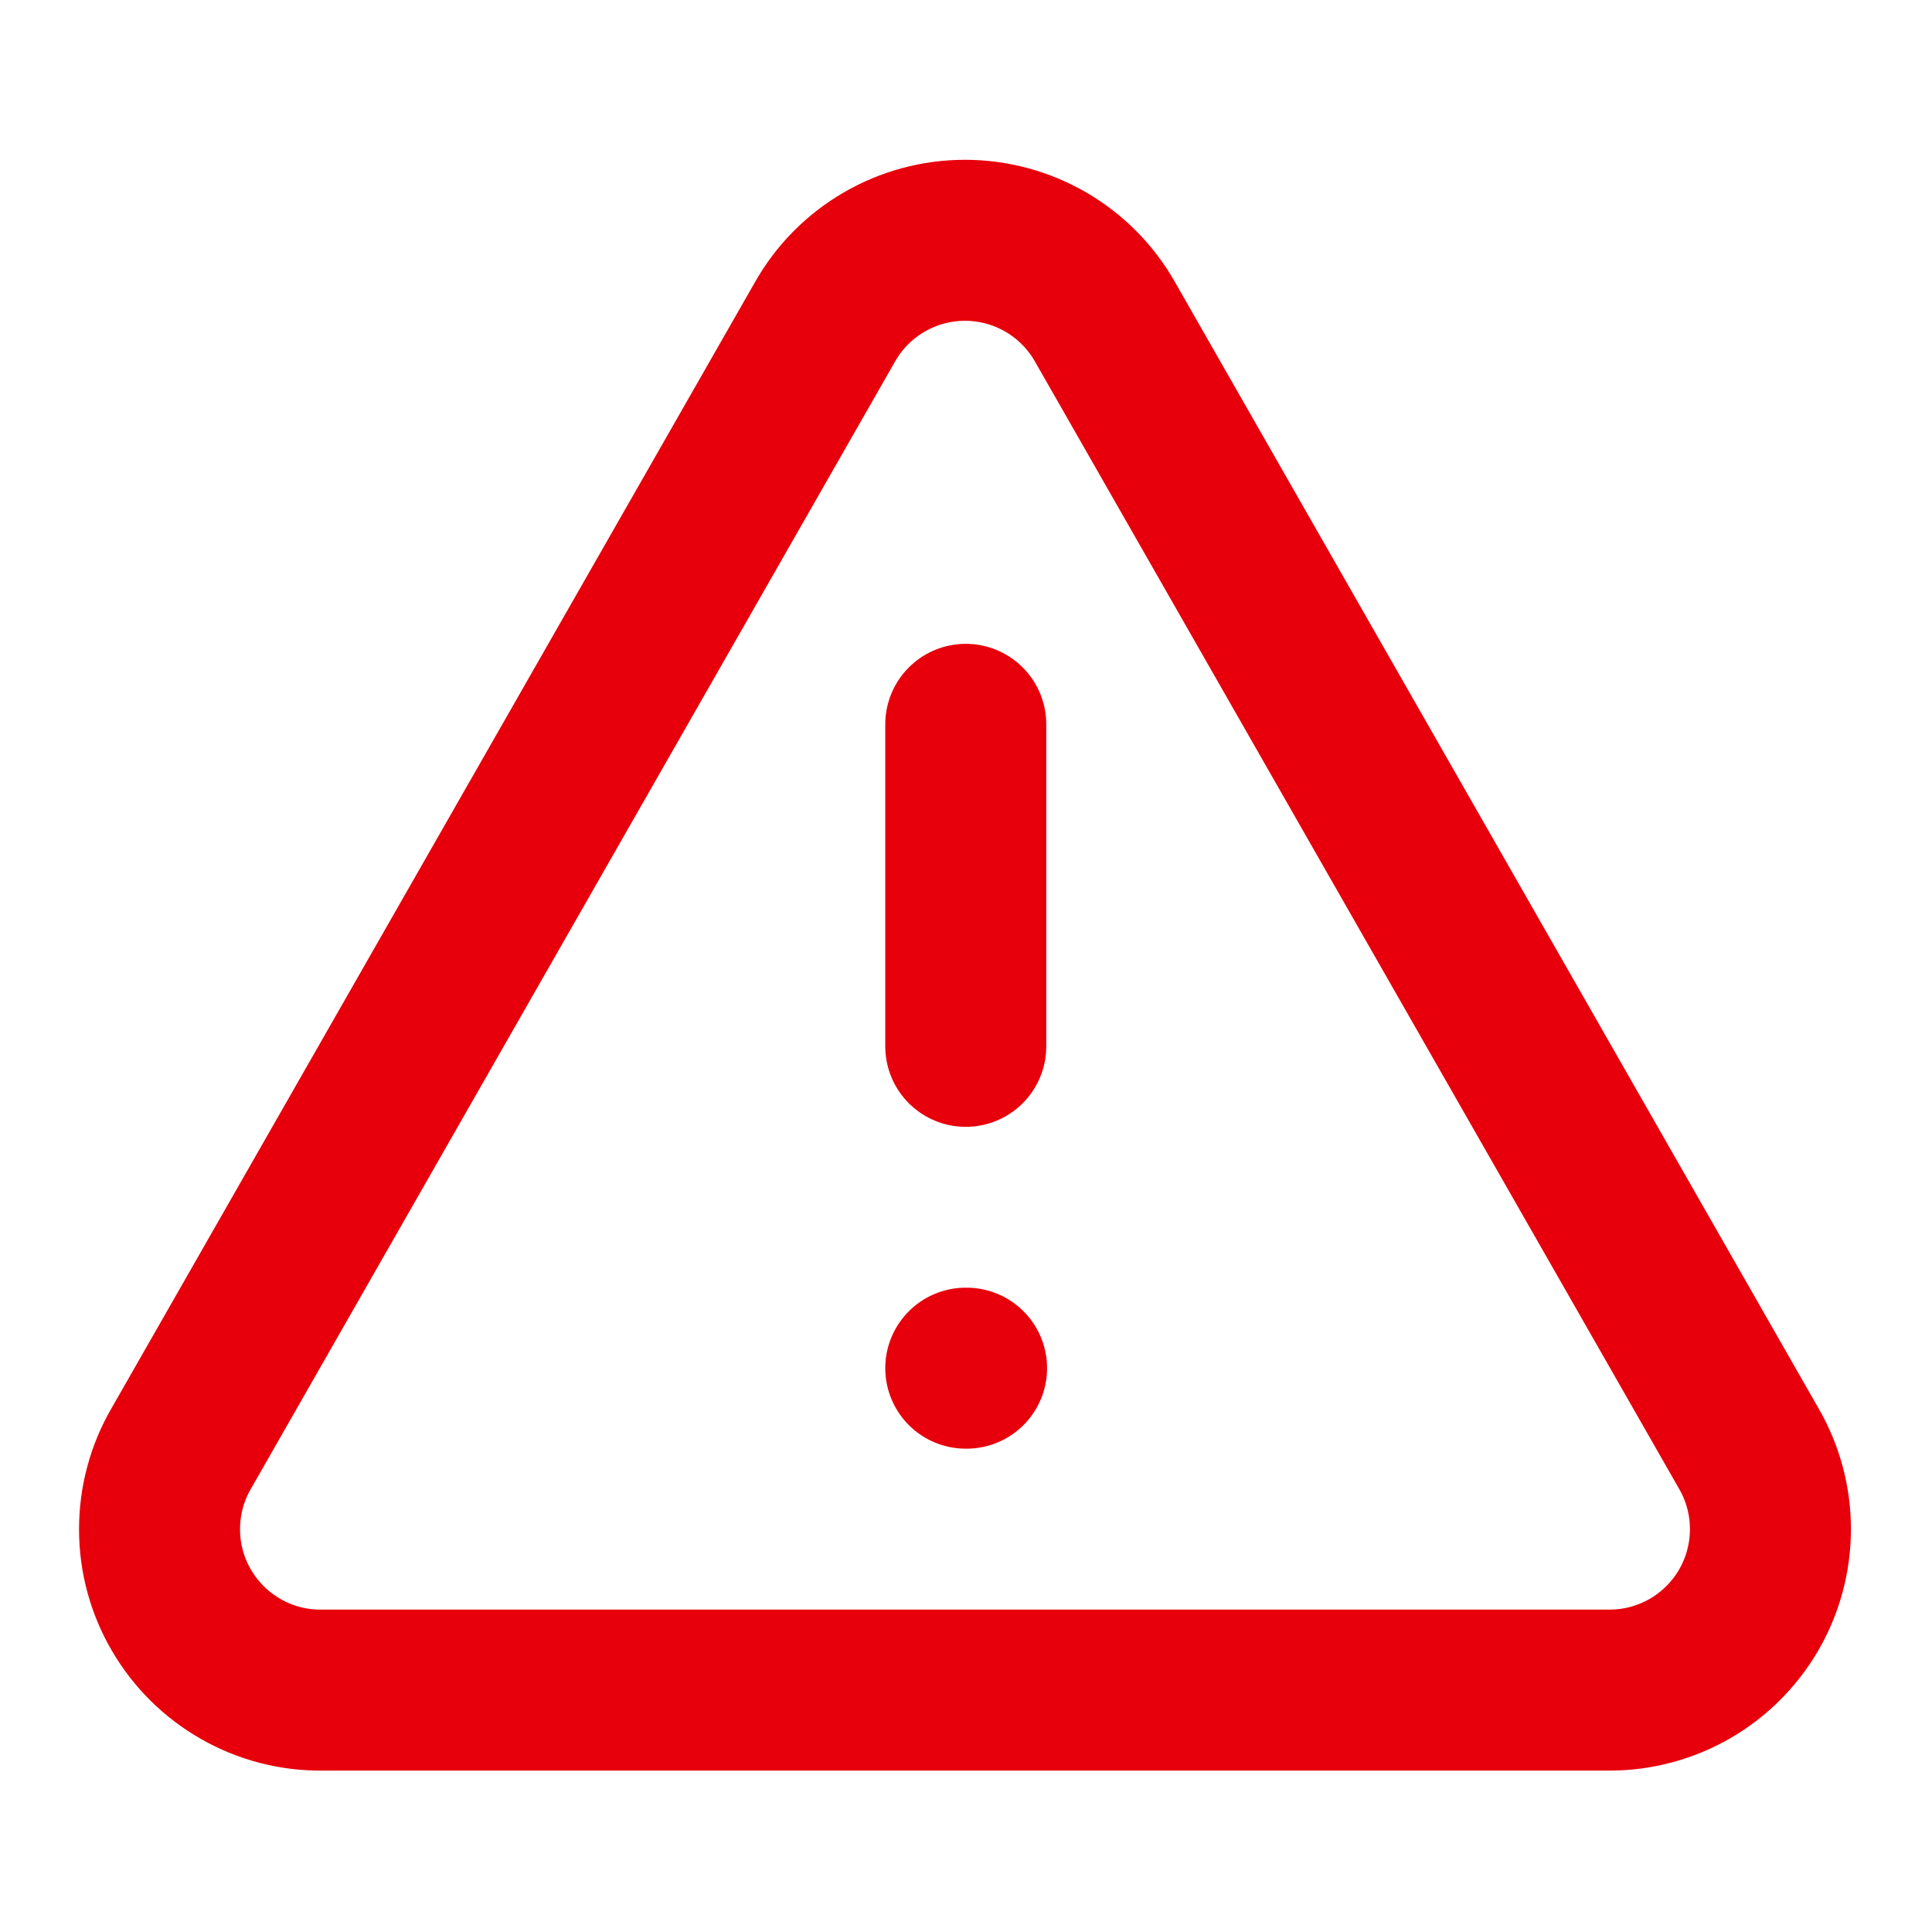
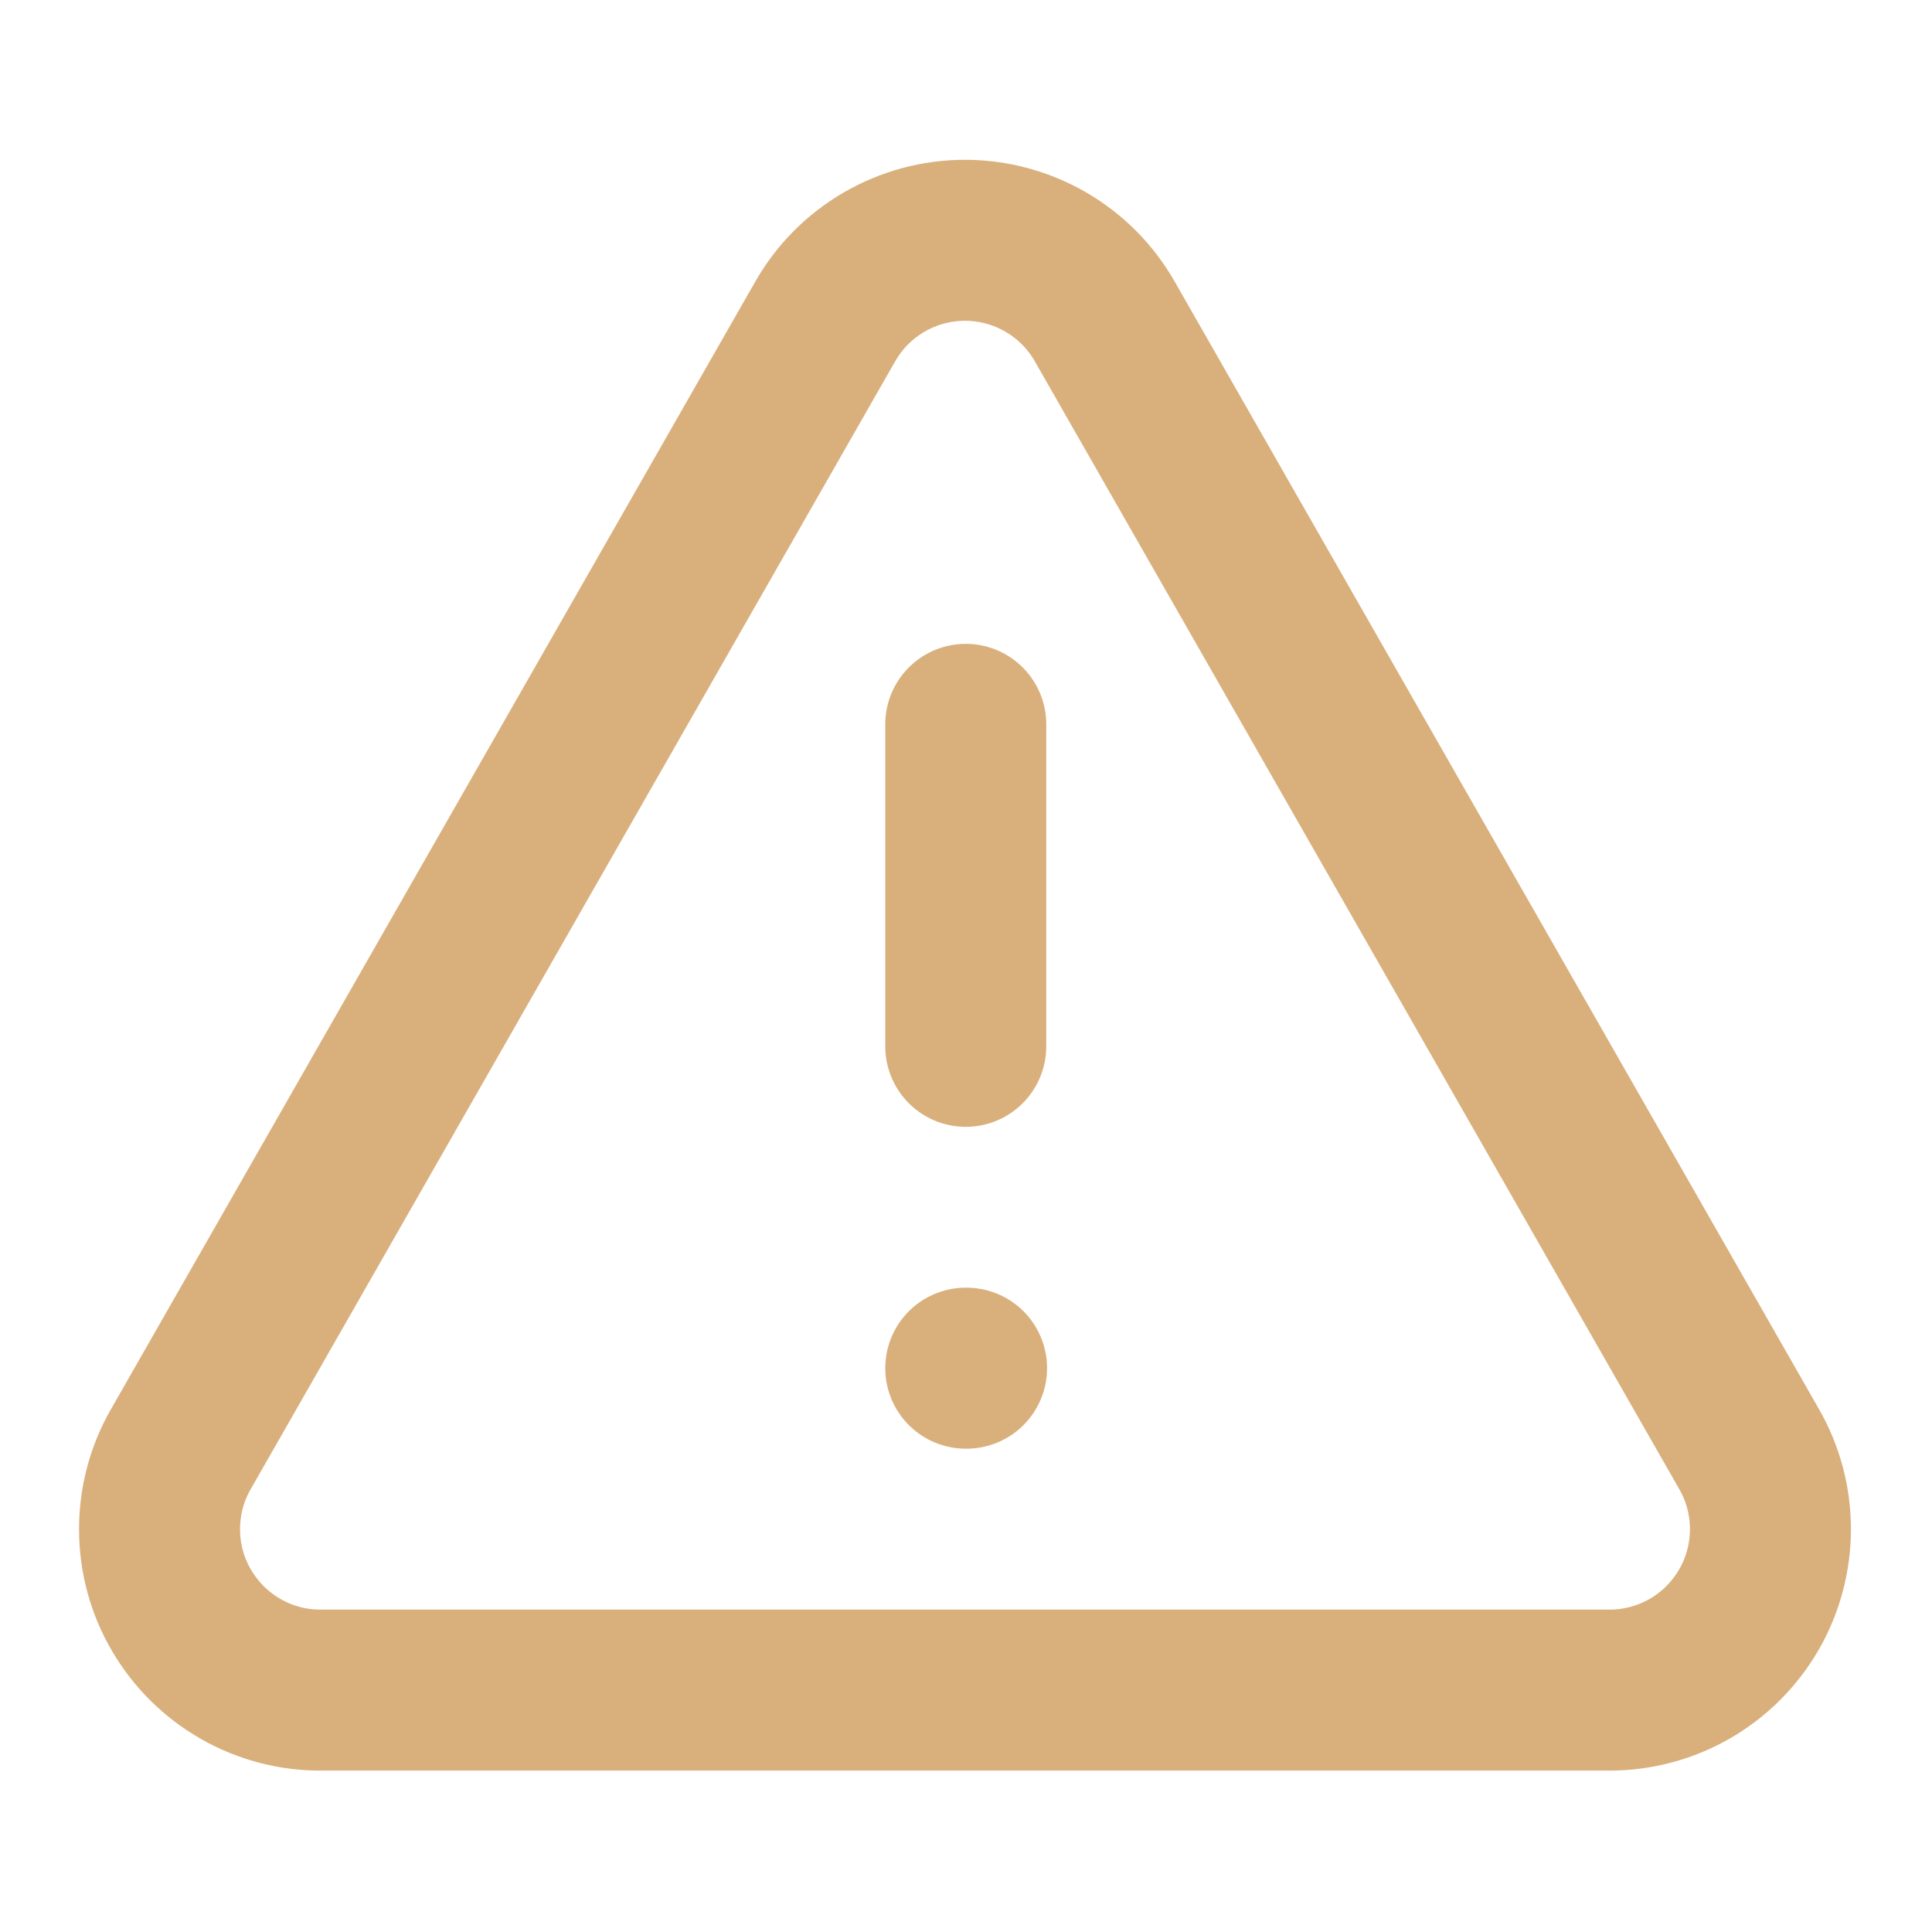
<svg xmlns="http://www.w3.org/2000/svg" width="24" height="24" viewBox="0 0 24 24" fill="none">
-   <path d="M21.725 17.996L13.727 3.999C13.553 3.691 13.3 3.435 12.994 3.257C12.688 3.079 12.341 2.985 11.987 2.985C11.634 2.985 11.286 3.079 10.981 3.257C10.675 3.435 10.422 3.691 10.248 3.999L2.25 17.996C2.073 18.301 1.981 18.648 1.982 19C1.982 19.353 2.076 19.699 2.254 20.003C2.432 20.308 2.687 20.56 2.993 20.734C3.3 20.909 3.647 20.999 3.999 20.995H19.996C20.346 20.995 20.691 20.902 20.995 20.727C21.298 20.551 21.55 20.299 21.726 19.995C21.901 19.691 21.993 19.346 21.993 18.995C21.993 18.645 21.901 18.3 21.725 17.996Z" stroke="#E7000B" stroke-width="2" stroke-linecap="round" stroke-linejoin="round" />
-   <path d="M11.997 8.998V12.998" stroke="#E7000B" stroke-width="2" stroke-linecap="round" stroke-linejoin="round" />
-   <path d="M11.997 16.996H12.007" stroke="#E7000B" stroke-width="2" stroke-linecap="round" stroke-linejoin="round" />
+   <path d="M21.725 17.996L13.727 3.999C13.553 3.691 13.3 3.435 12.994 3.257C12.688 3.079 12.341 2.985 11.987 2.985C11.634 2.985 11.286 3.079 10.981 3.257C10.675 3.435 10.422 3.691 10.248 3.999L2.25 17.996C2.073 18.301 1.981 18.648 1.982 19C1.982 19.353 2.076 19.699 2.254 20.003C2.432 20.308 2.687 20.56 2.993 20.734C3.3 20.909 3.647 20.999 3.999 20.995H19.996C20.346 20.995 20.691 20.902 20.995 20.727C21.298 20.551 21.55 20.299 21.726 19.995C21.901 19.691 21.993 19.346 21.993 18.995C21.993 18.645 21.901 18.3 21.725 17.996Z" stroke="#D9B07C" stroke-width="2" stroke-linecap="round" stroke-linejoin="round" />
+   <path d="M11.997 8.998V12.998" stroke="#D9B07C" stroke-width="2" stroke-linecap="round" stroke-linejoin="round" />
+   <path d="M11.997 16.996H12.007" stroke="#D9B07C" stroke-width="2" stroke-linecap="round" stroke-linejoin="round" />
</svg>
